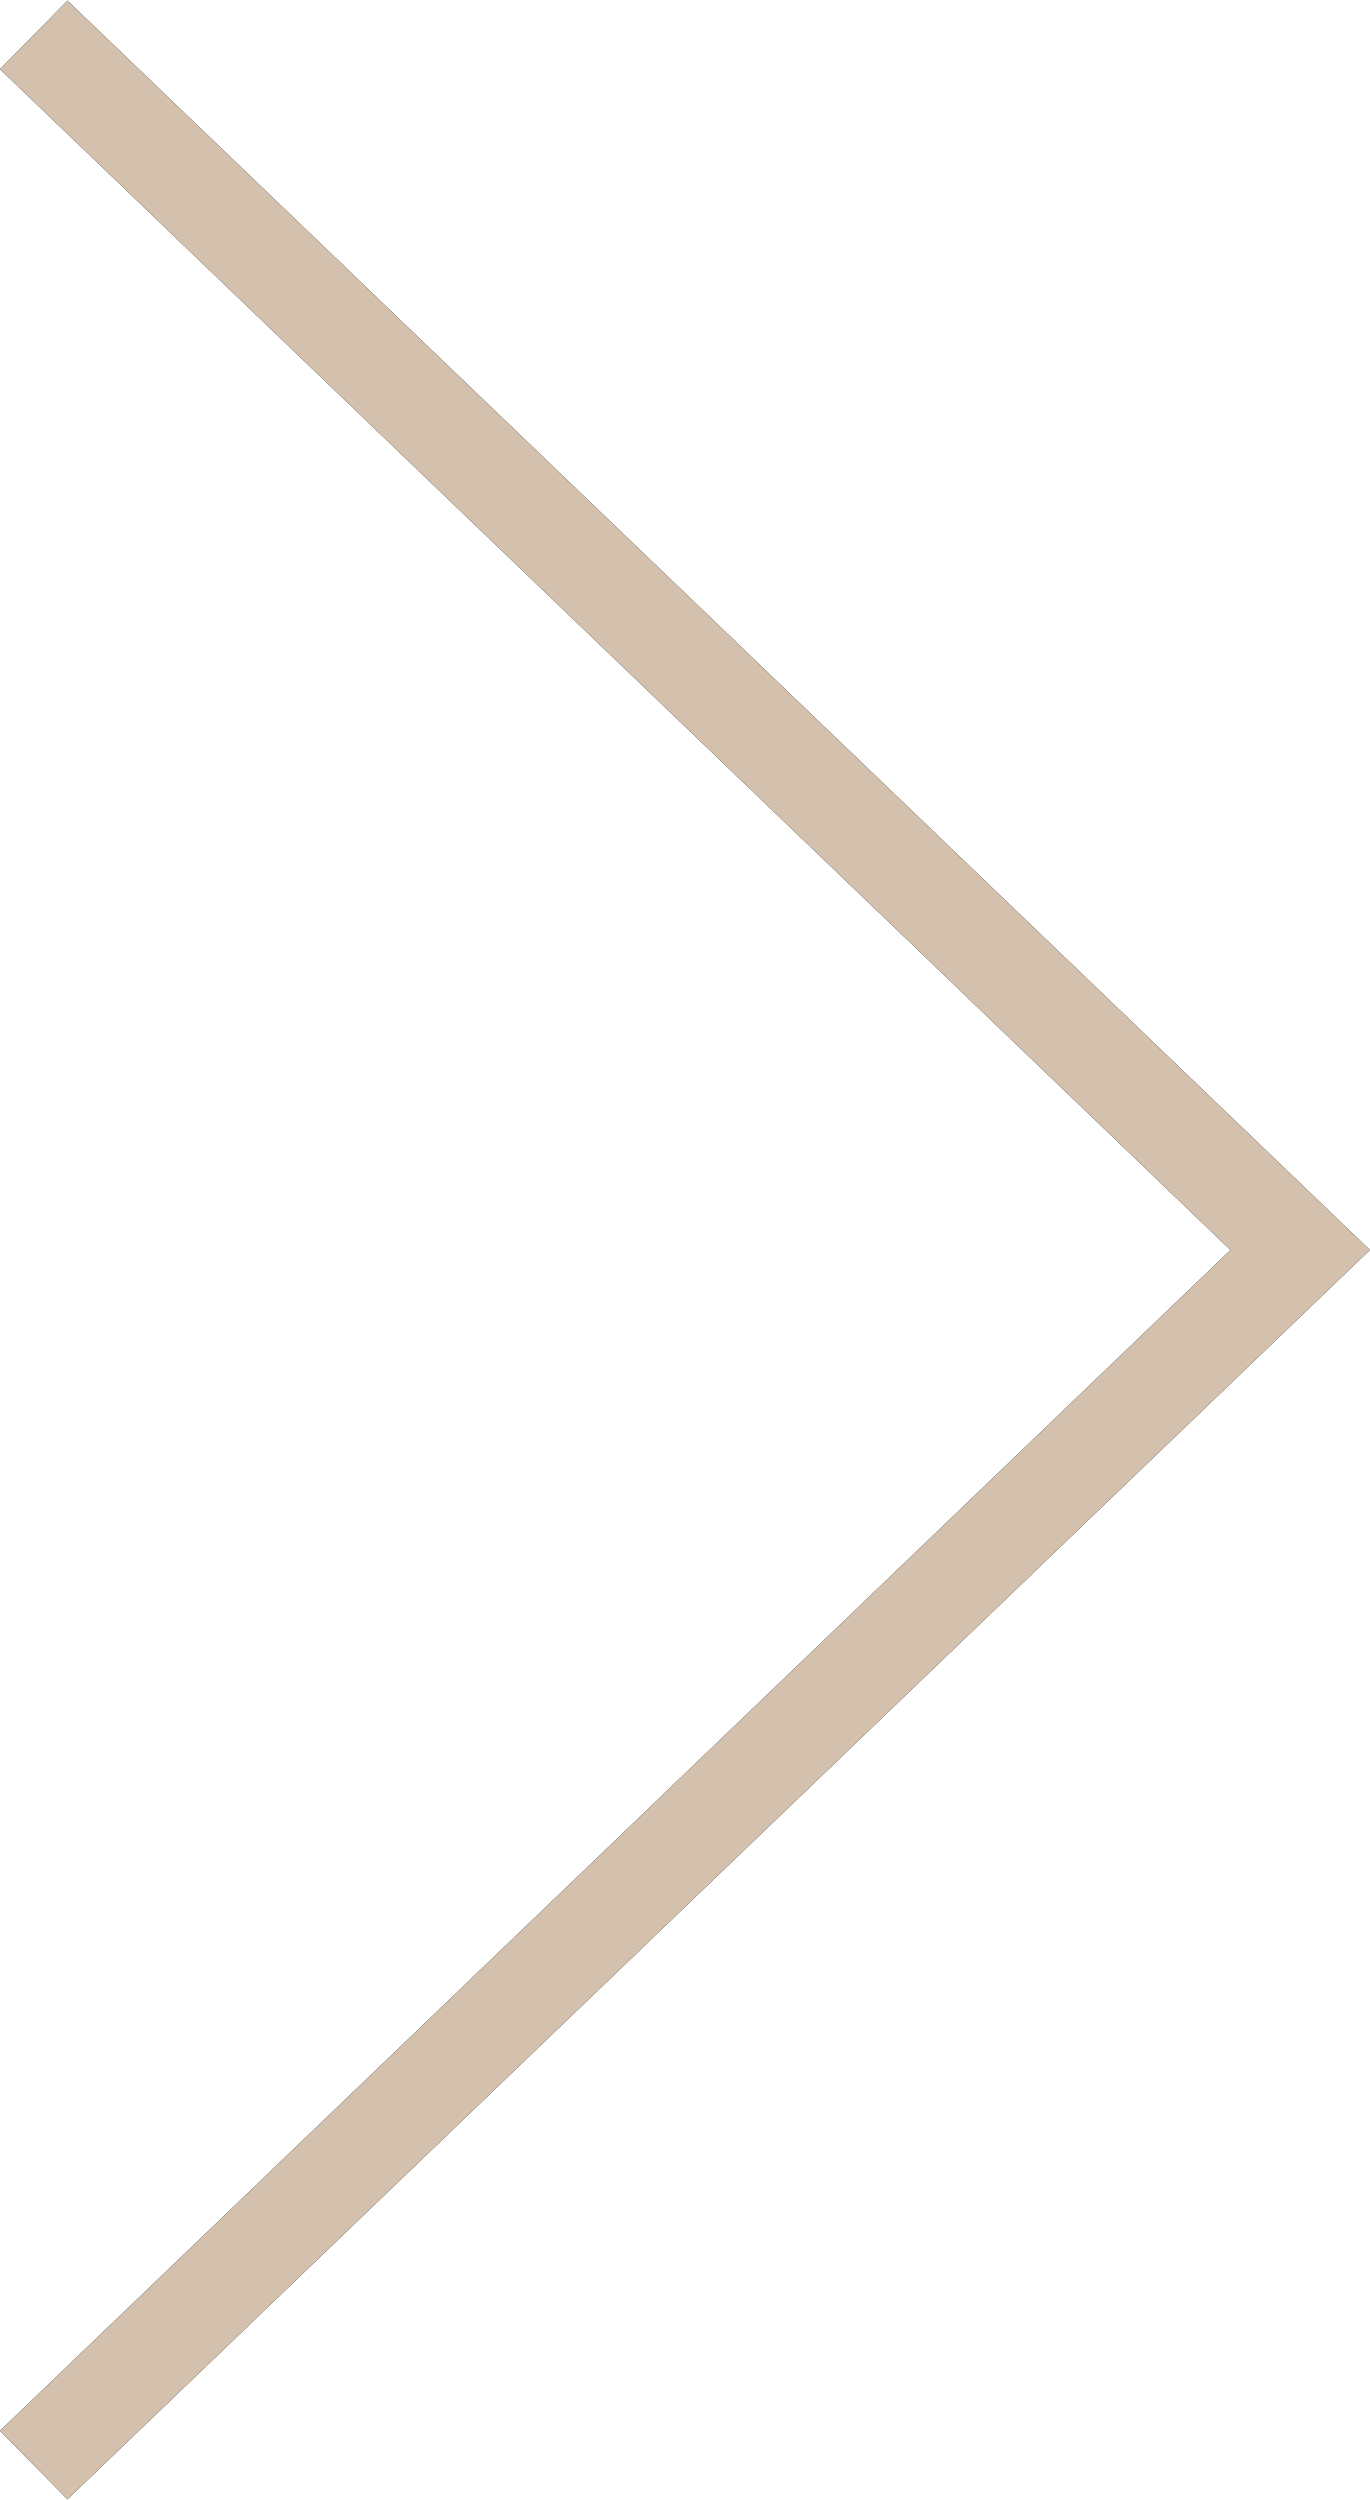
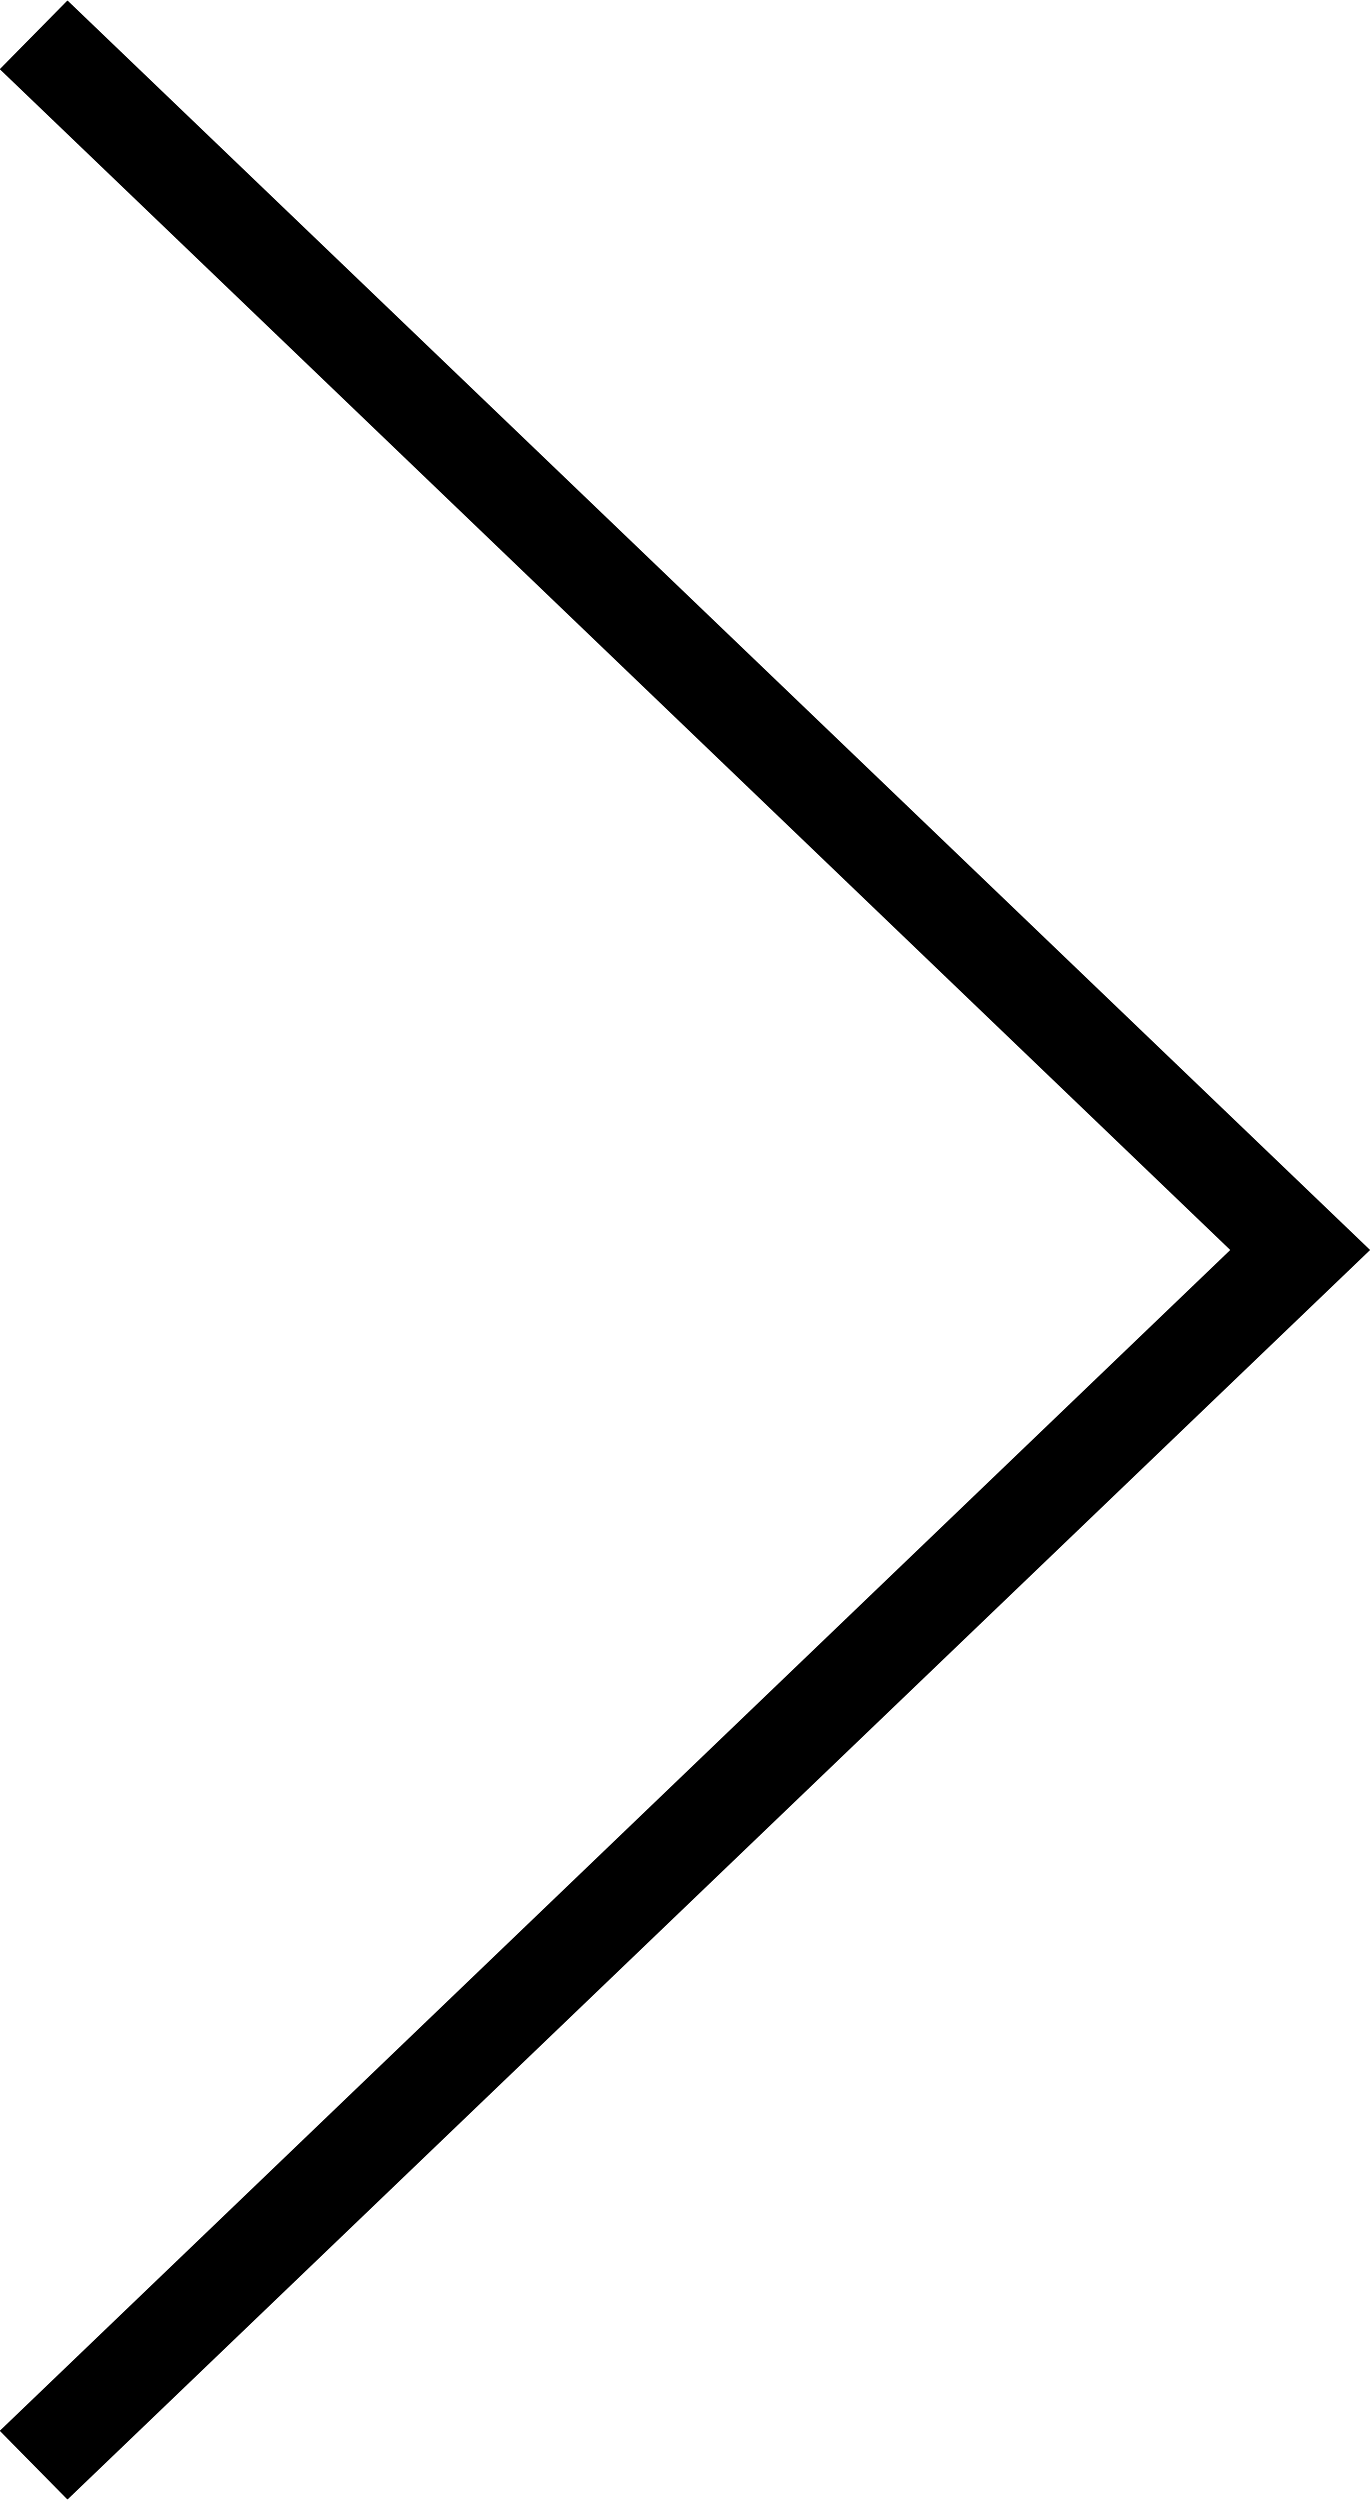
<svg xmlns="http://www.w3.org/2000/svg" xmlns:xlink="http://www.w3.org/1999/xlink" width="40" height="73" viewBox="0 0 40 73">
  <defs>
    <path id="3wiba" d="M1731.97 547.98L1770 511.5l-38.03-36.48-1.97 2 35.93 34.48-35.93 34.48z" />
  </defs>
  <g>
    <g transform="translate(-1730 -475)">
      <use xlink:href="#3wiba" />
-       <use fill="#d3c1ad" xlink:href="#3wiba" />
+       <use xlink:href="#3wiba" />
    </g>
  </g>
</svg>
